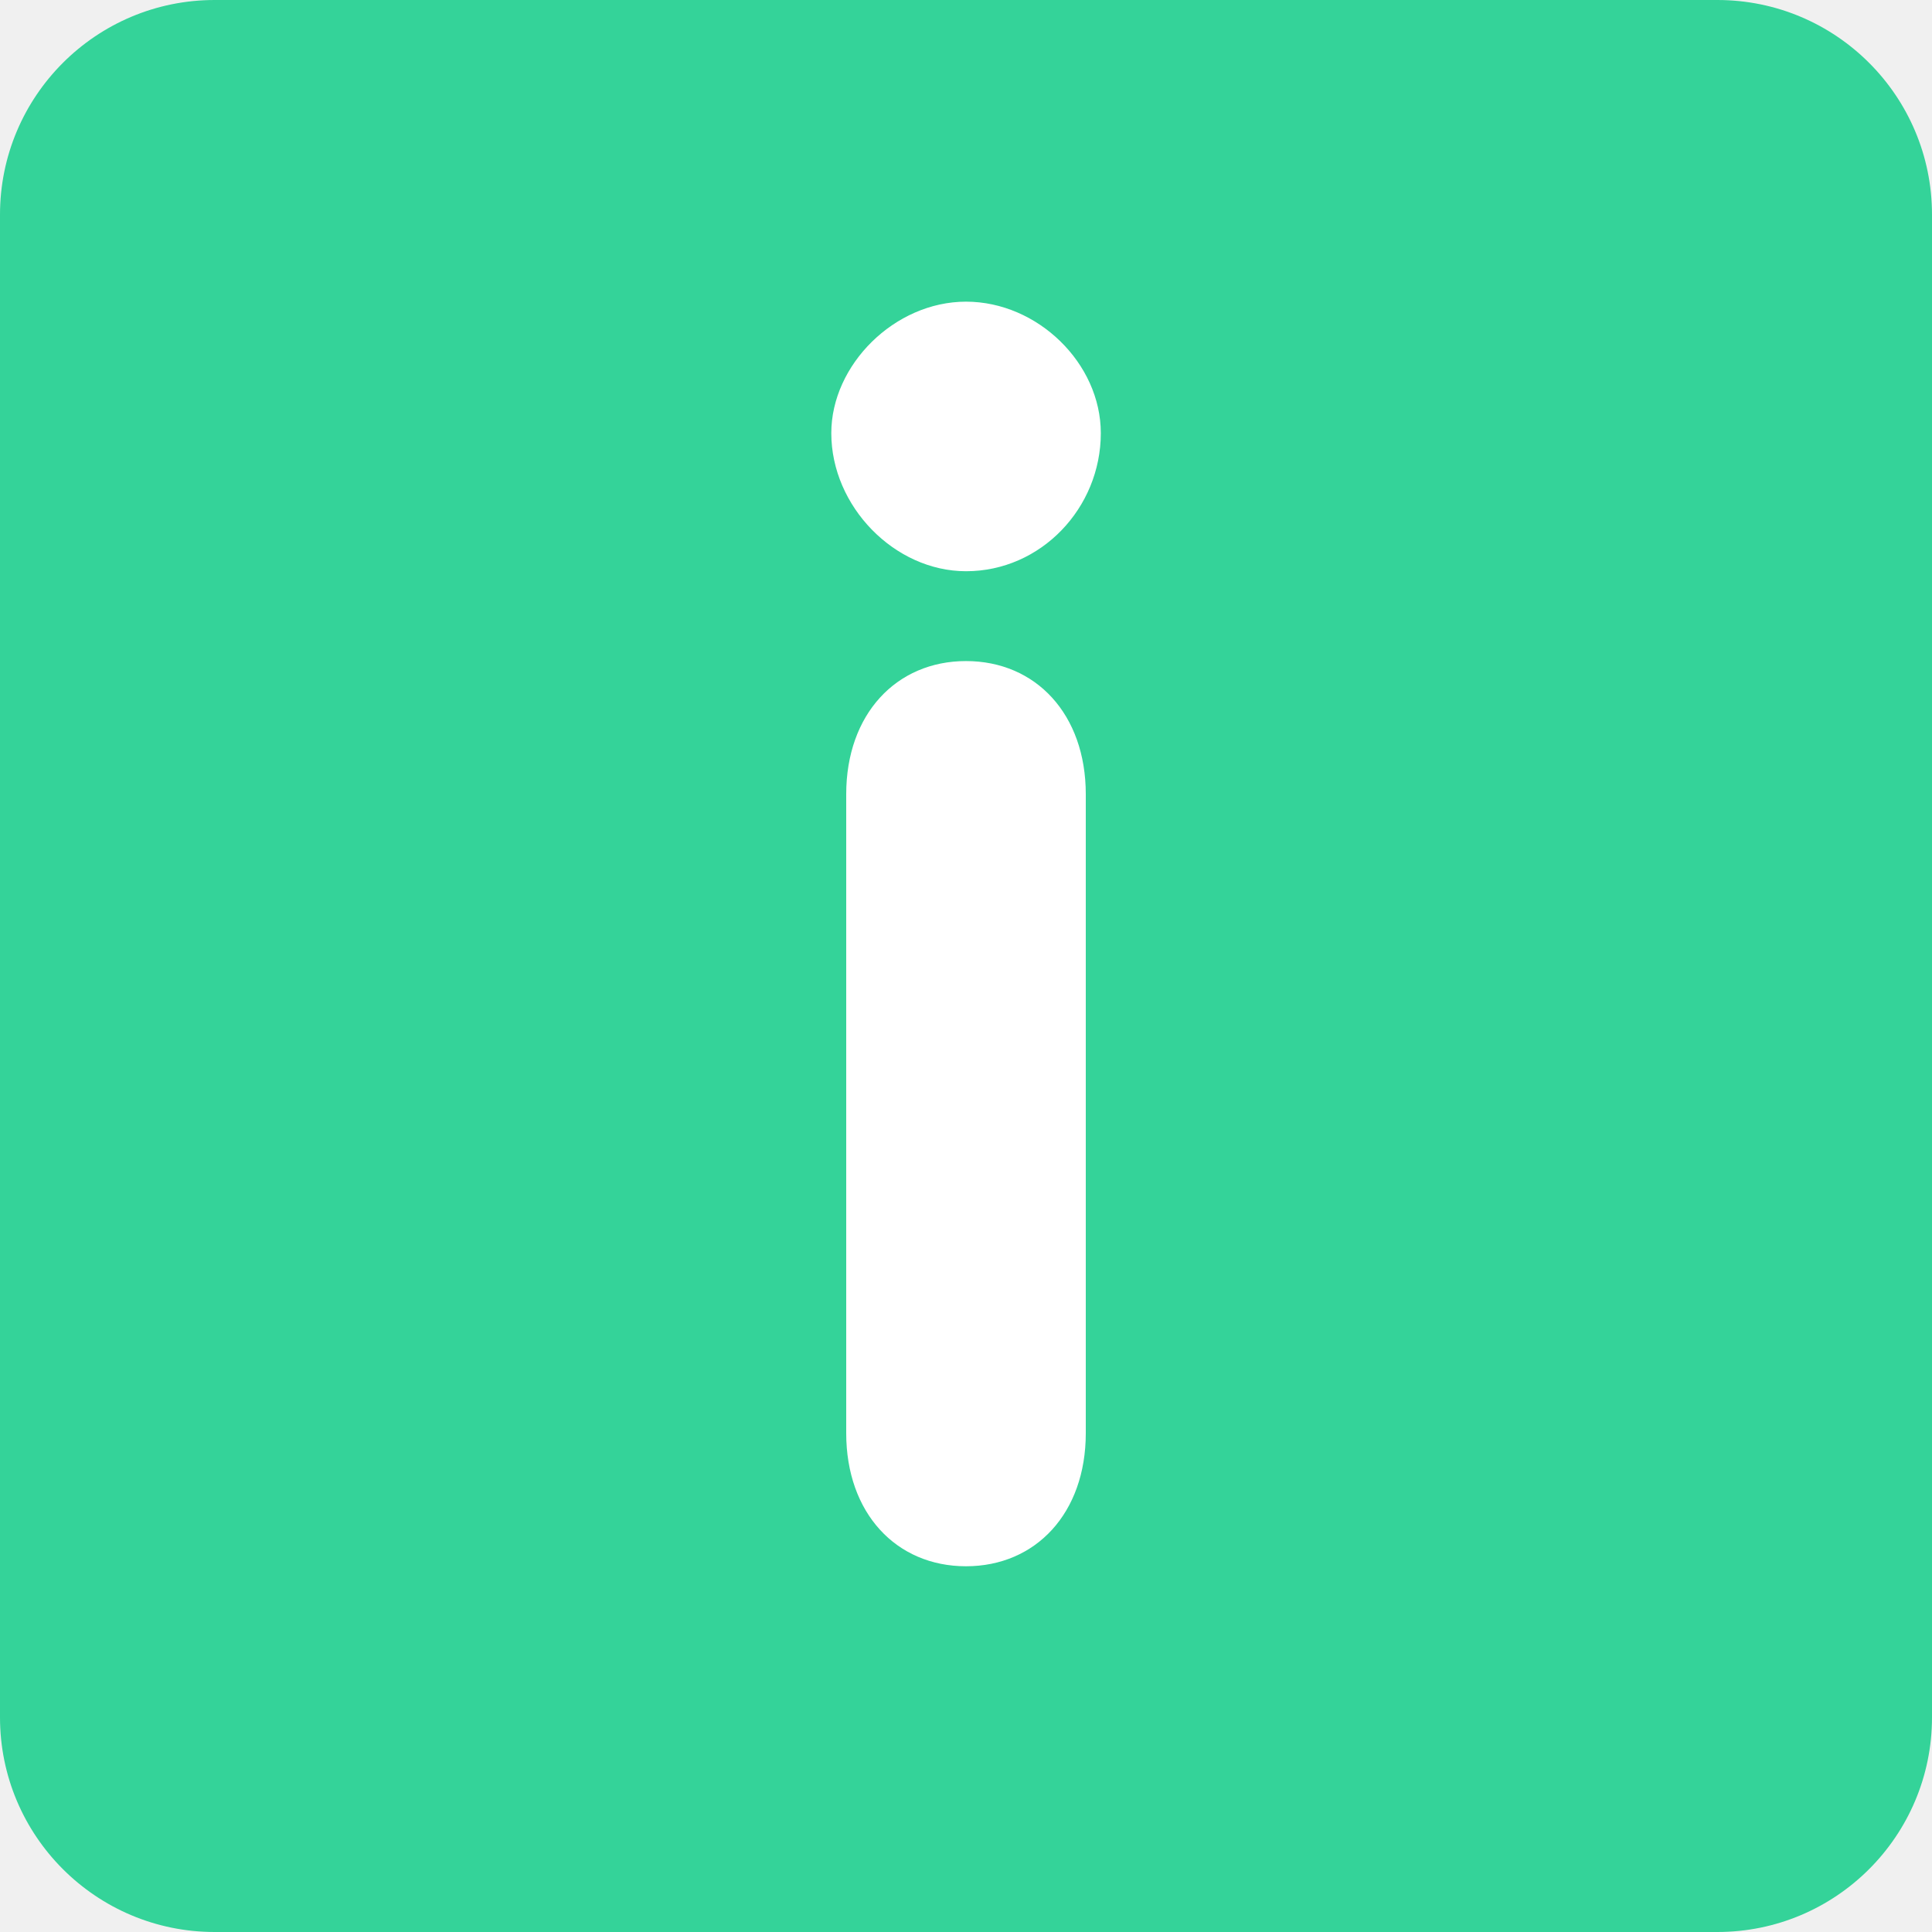
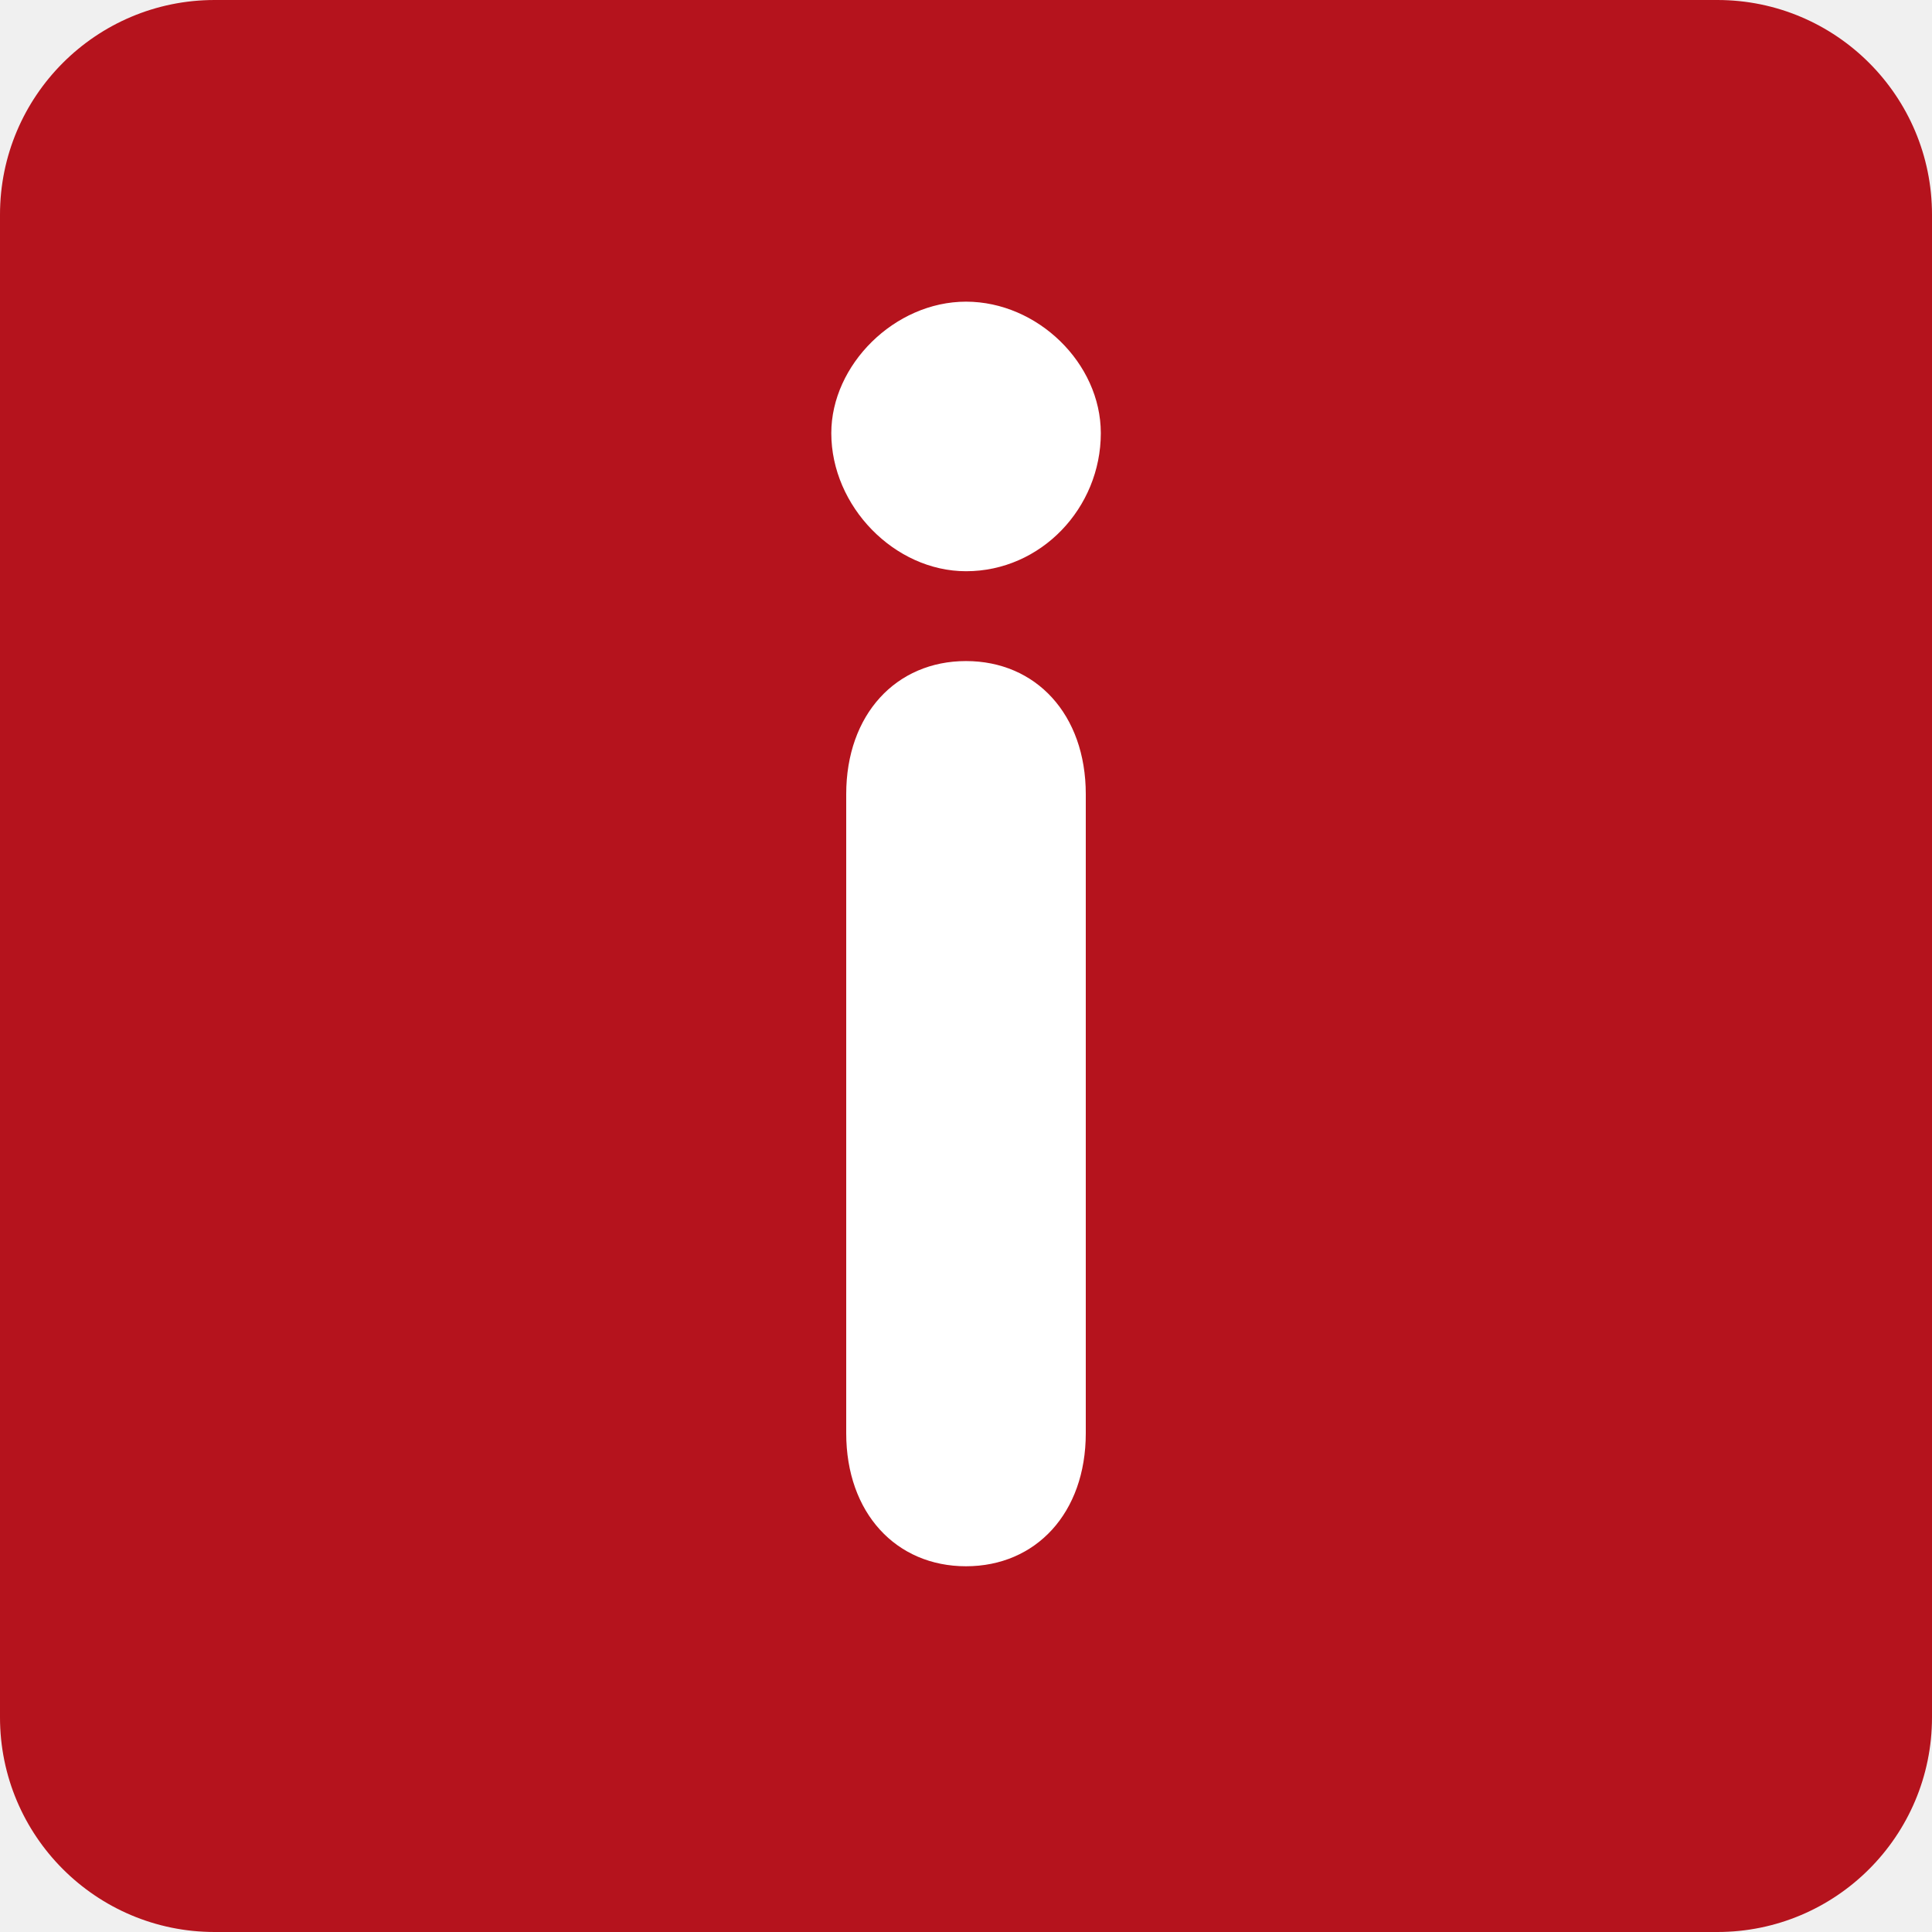
<svg xmlns="http://www.w3.org/2000/svg" viewBox="0 0 36 36">
-   <path fill="#34D399" d="M0 4c0-2.209 1.791-4 4-4h28c2.209 0 4 1.791 4 4v28c0 2.209-1.791 4-4 4H4c-2.209 0-4-1.791-4-4V4z" />
+   <path fill="#B5131D" d="M0 4c0-2.209 1.791-4 4-4h28c2.209 0 4 1.791 4 4v28c0 2.209-1.791 4-4 4H4c-2.209 0-4-1.791-4-4V4z" />
  <path fill="#FFF" d="M20.512 8.071c0 1.395-1.115 2.573-2.511 2.573-1.333 0-2.511-1.209-2.511-2.573 0-1.271 1.178-2.45 2.511-2.45 1.333.001 2.511 1.148 2.511 2.45zm-4.744 6.728c0-1.488.931-2.481 2.232-2.481 1.302 0 2.232.992 2.232 2.481v11.906c0 1.488-.93 2.48-2.232 2.48s-2.232-.992-2.232-2.48V14.799z" />
</svg>
